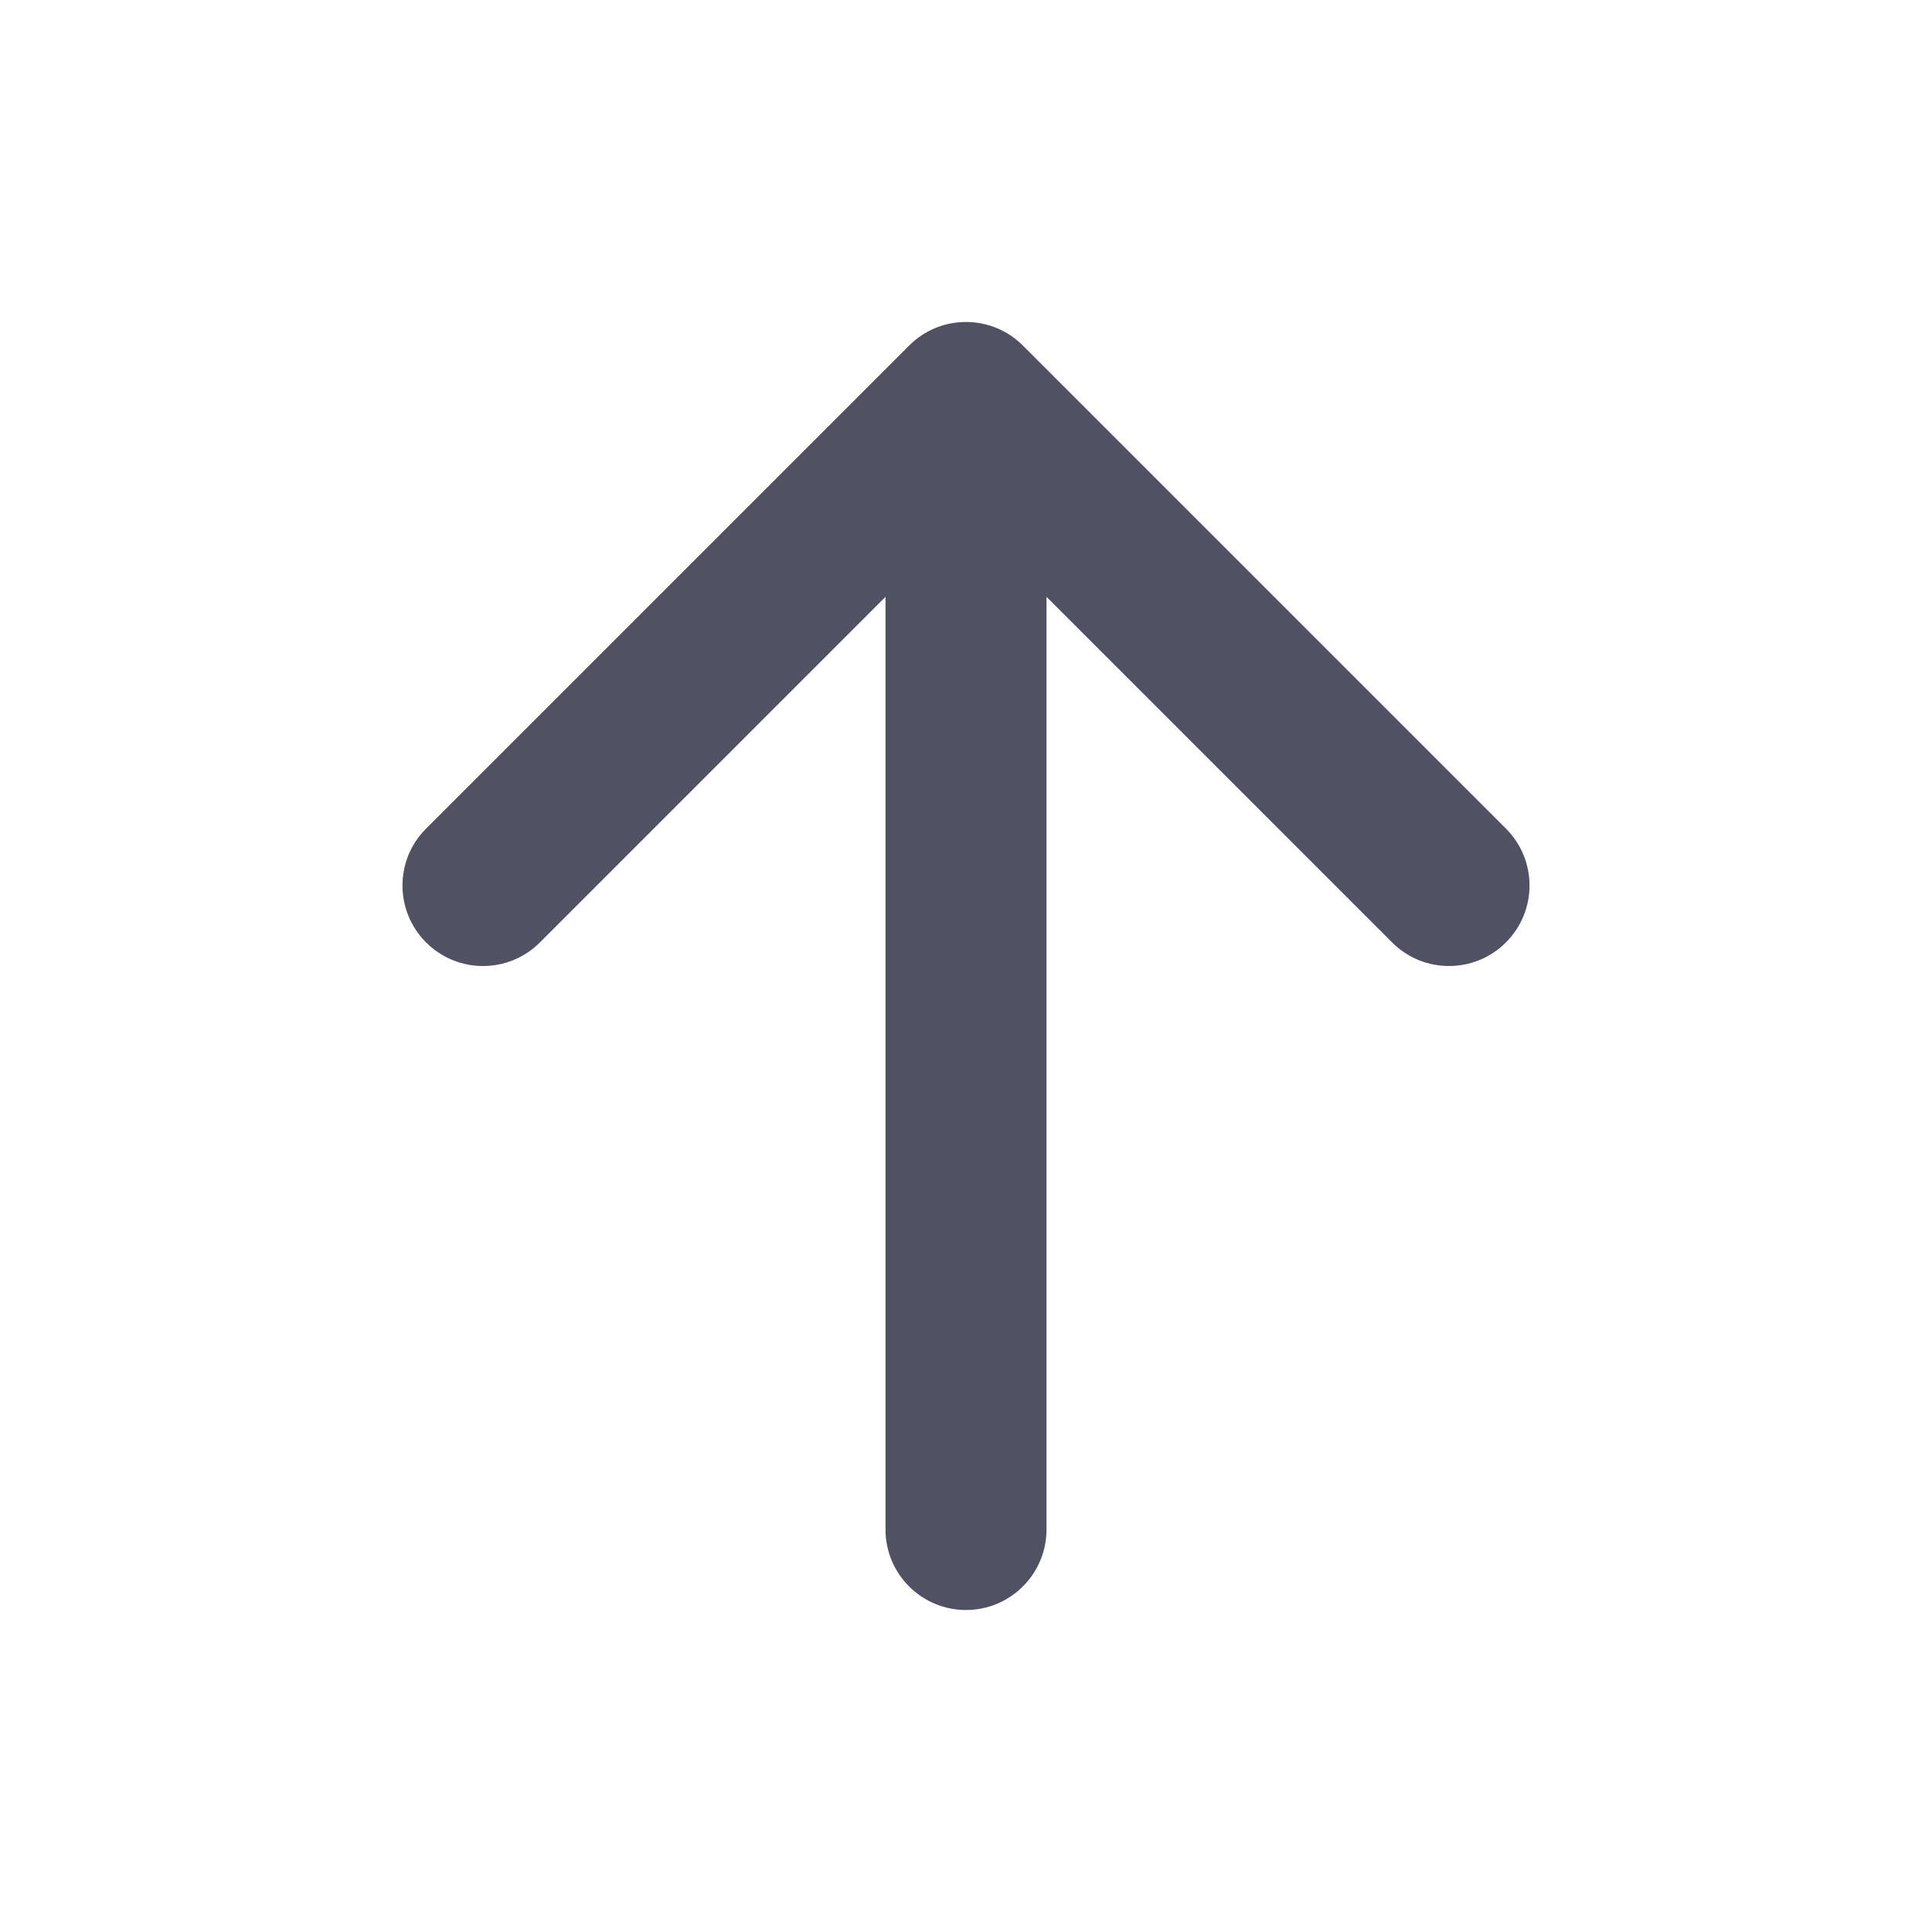
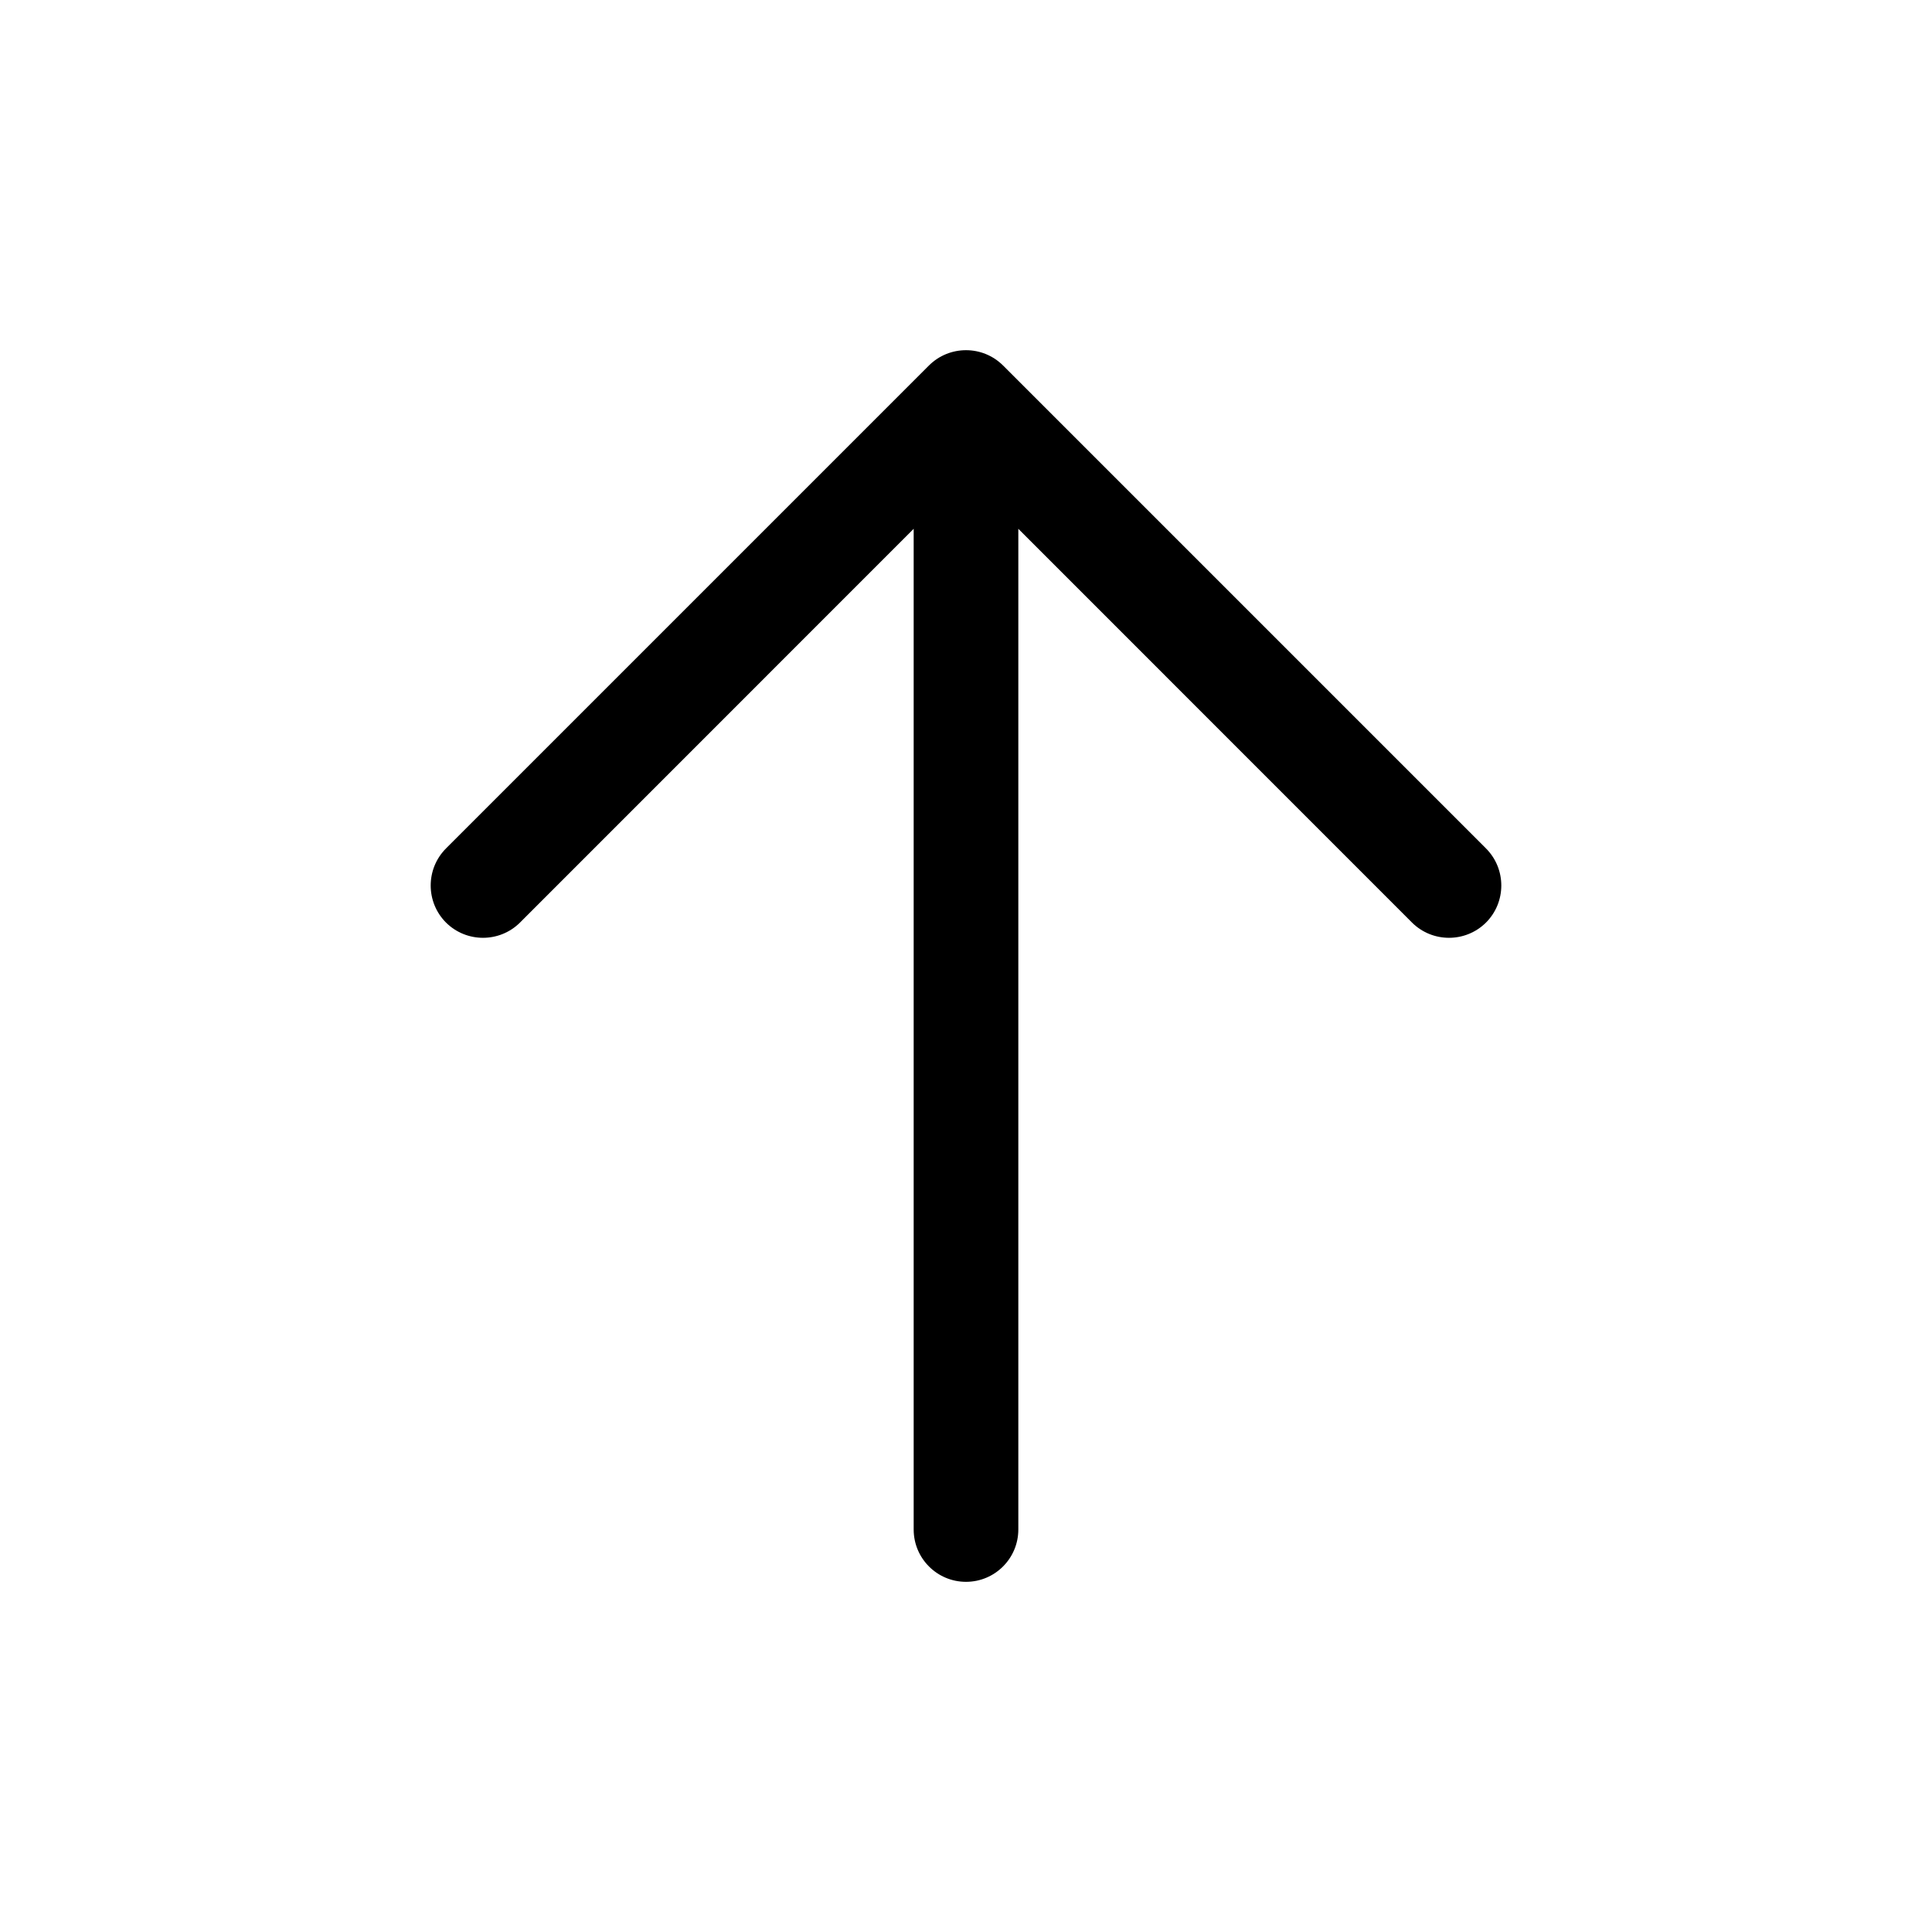
- <svg xmlns="http://www.w3.org/2000/svg" viewBox="0 0 24 24" width="24" height="24">
-   <g transform="matrix(0 1 -1 0 24 -0)">
-     <path d="M11.707 5.293C11.317 4.902 10.683 4.902 10.293 5.293L4.293 11.293C3.902 11.683 3.902 12.317 4.293 12.707L10.293 18.707C10.683 19.098 11.317 19.098 11.707 18.707C12.098 18.317 12.098 17.683 11.707 17.293L7.414 13H19C19.552 13 20 12.552 20 12C20 11.448 19.552 11 19 11H7.414L11.707 6.707C12.098 6.317 12.098 5.683 11.707 5.293Z" fill="#515164" />
-   </g>
+ <svg xmlns="http://www.w3.org/2000/svg" width="24" height="24" viewBox="0 0 24 24" fill="none">
+   <path fill-rule="evenodd" clip-rule="evenodd" d="M5.54 10.54C5.287 10.794 5.287 11.206 5.54 11.46C5.794 11.713 6.206 11.713 6.46 11.46L11.35 6.569L11.35 19C11.35 19.359 11.641 19.65 12 19.65C12.359 19.65 12.65 19.359 12.65 19L12.65 6.569L17.54 11.46C17.794 11.713 18.206 11.713 18.46 11.46C18.713 11.206 18.713 10.794 18.46 10.54L12.46 4.54C12.206 4.287 11.794 4.287 11.54 4.54L5.54 10.54Z" fill="black" />
</svg>
